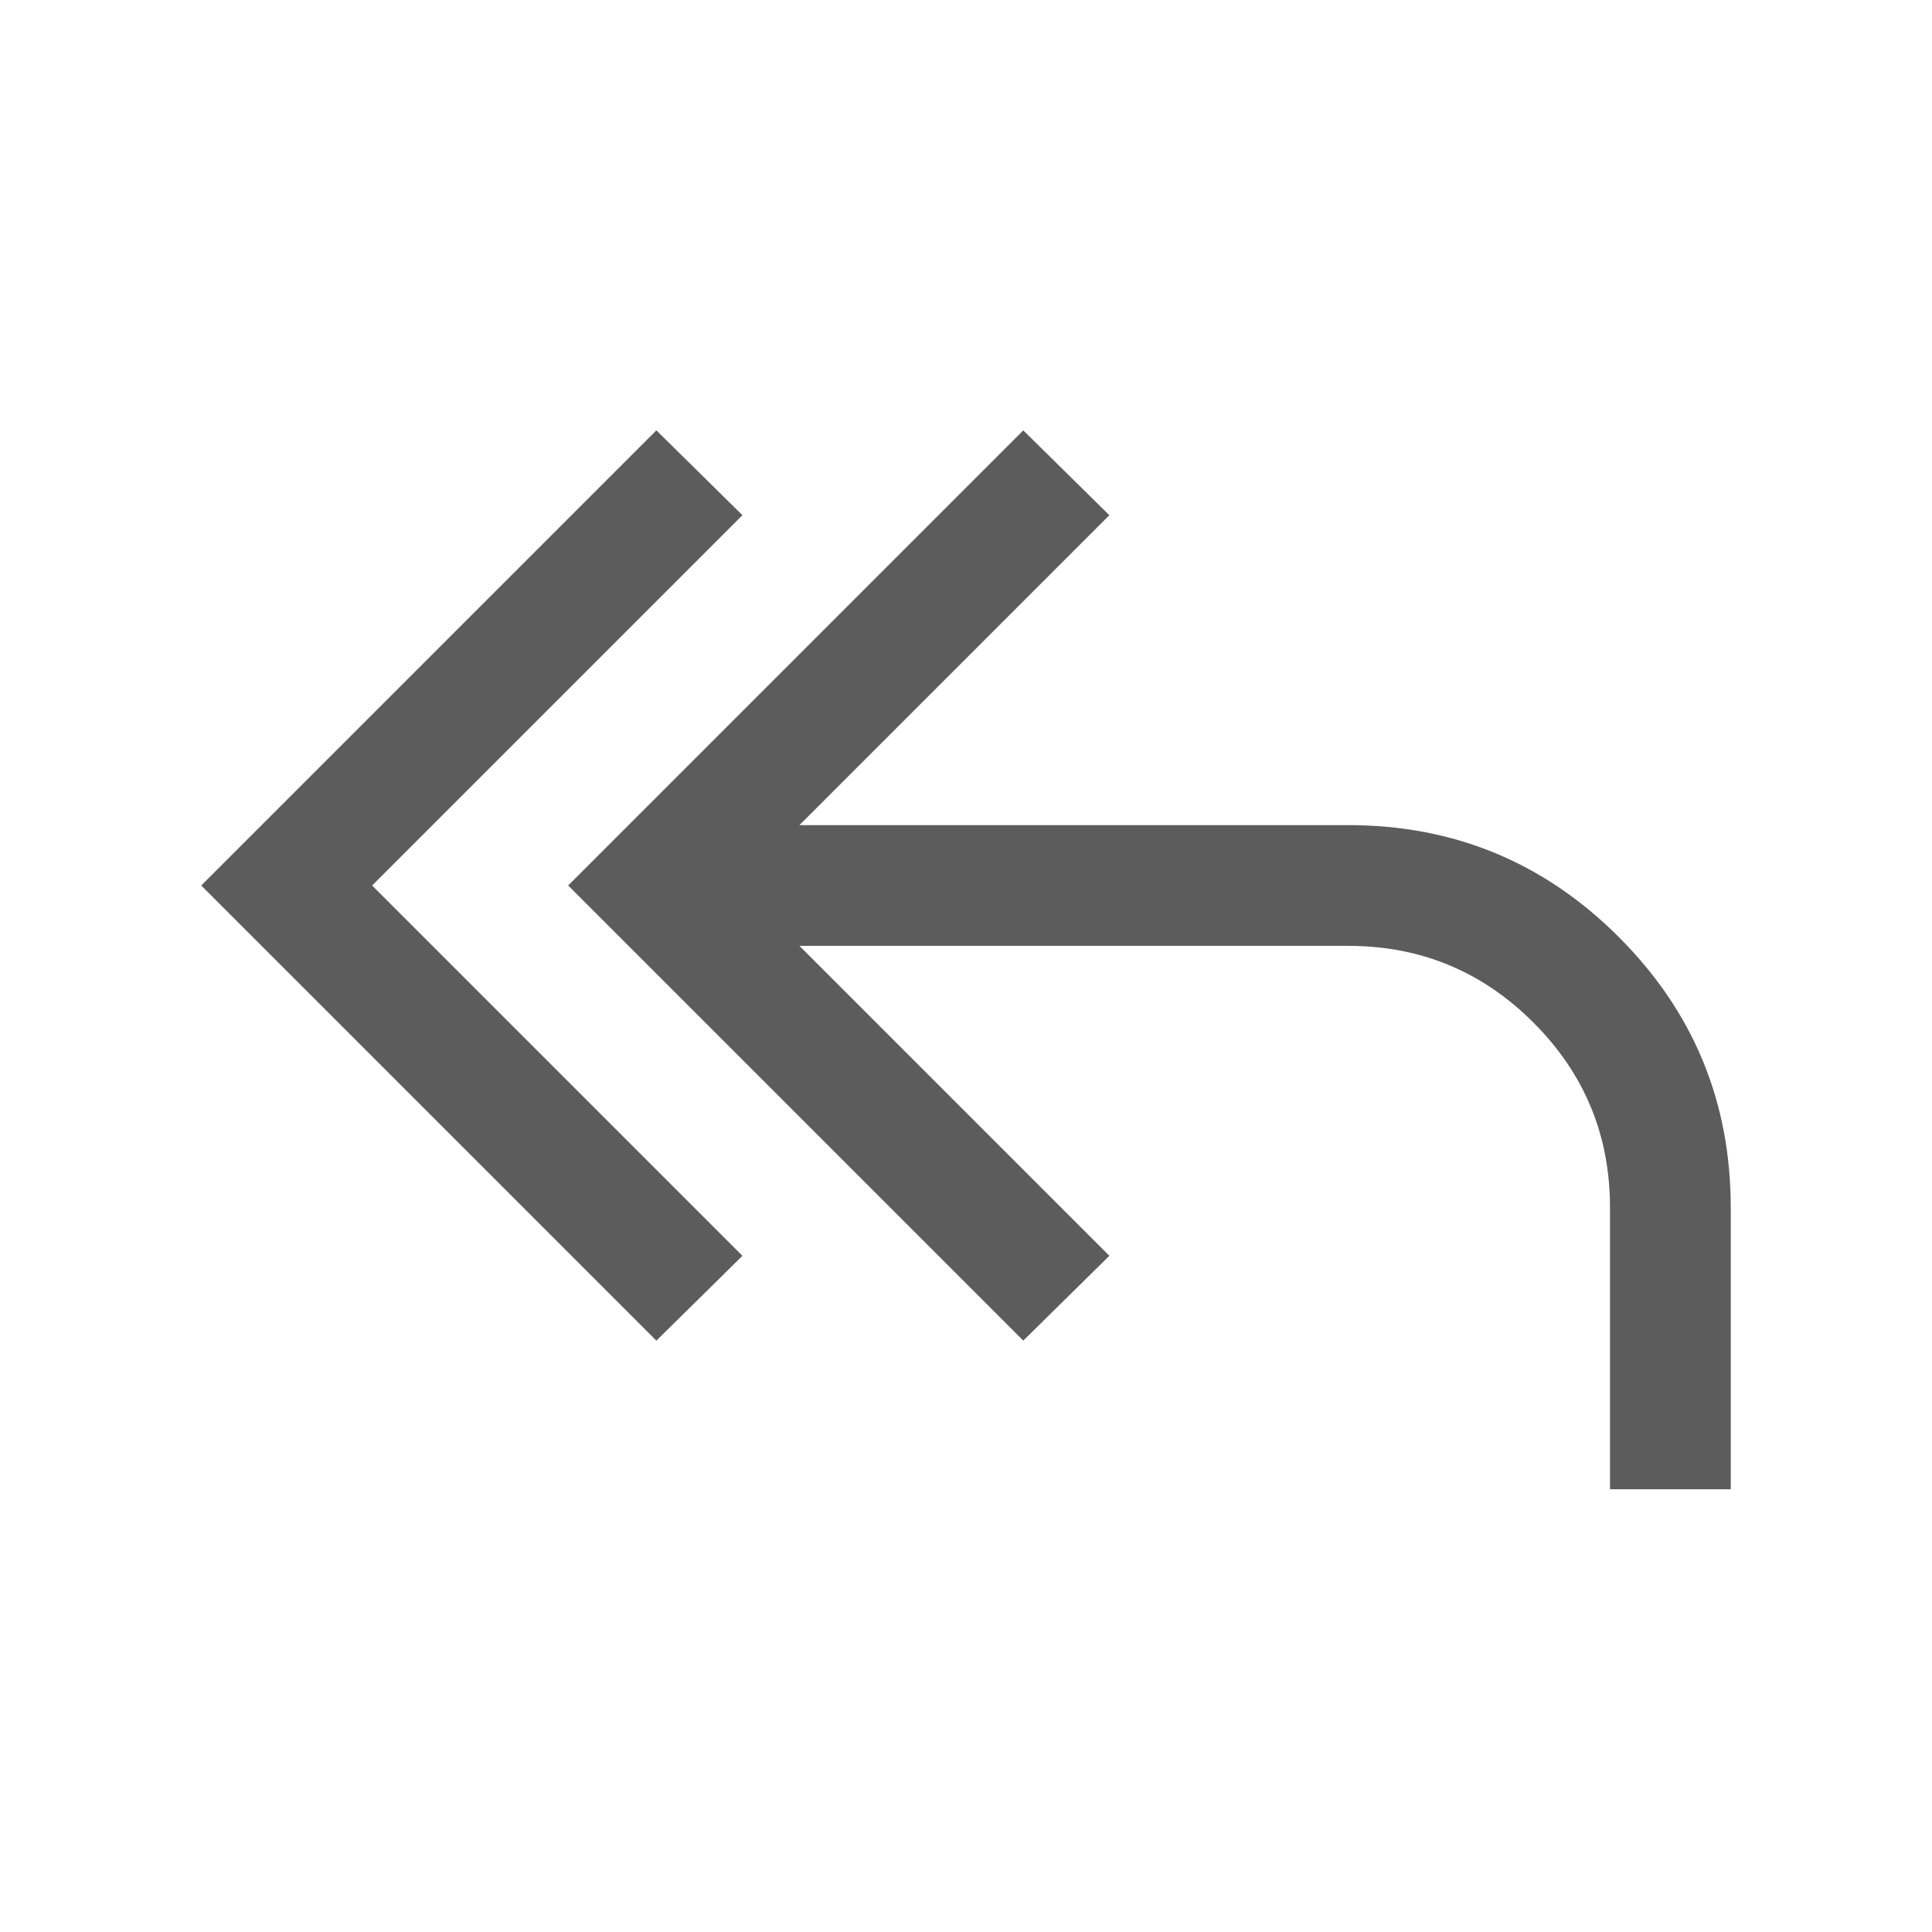
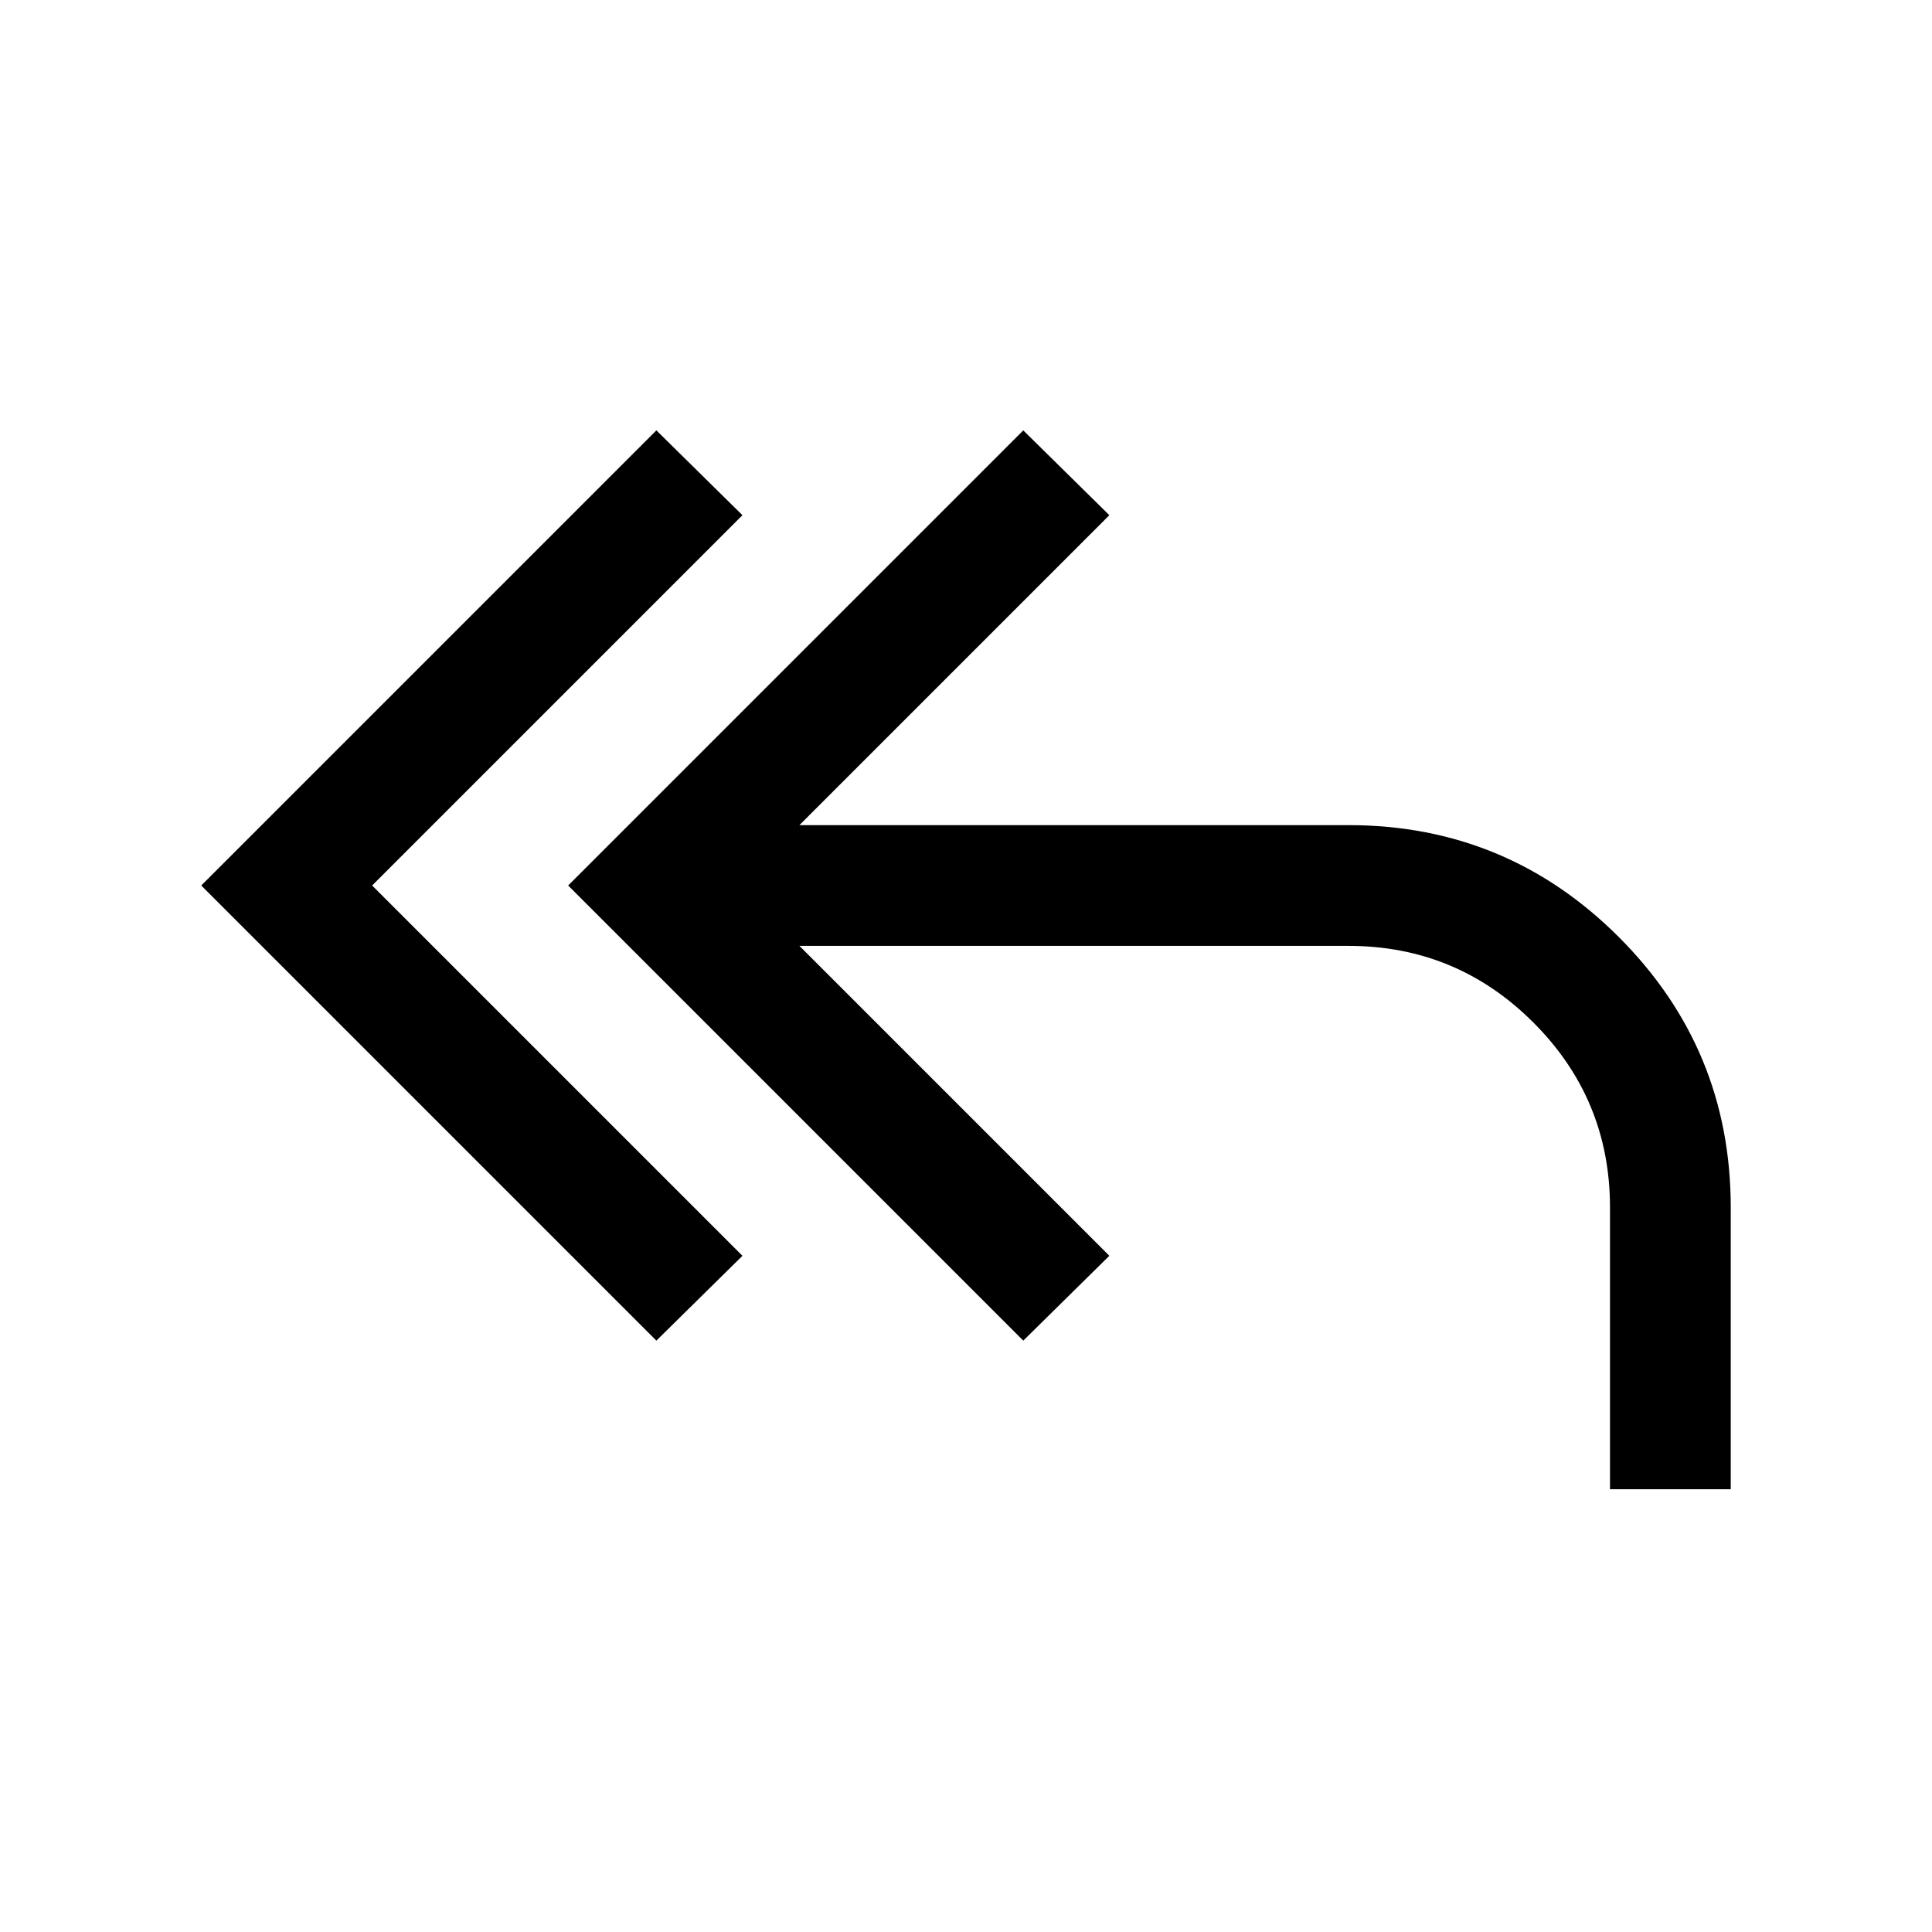
- <svg xmlns="http://www.w3.org/2000/svg" height="24px" viewBox="0 -960 960 960" width="24px" fill="#5c5c5c">
+ <svg xmlns="http://www.w3.org/2000/svg" viewBox="0 -960 960 960" fill="currentColor">
  <path d="M326.15-293.85 100-520l226.15-226.15L368.92-704l-184 184 184 184-42.77 42.15ZM800-220v-140q0-53.85-38.08-91.92Q723.85-490 670-490H397.23l154 154-42.77 42.15L282.31-520l226.15-226.15L551.23-704l-154 154H670q78.77 0 134.38 55.62Q860-438.77 860-360v140h-60Z" />
</svg>
